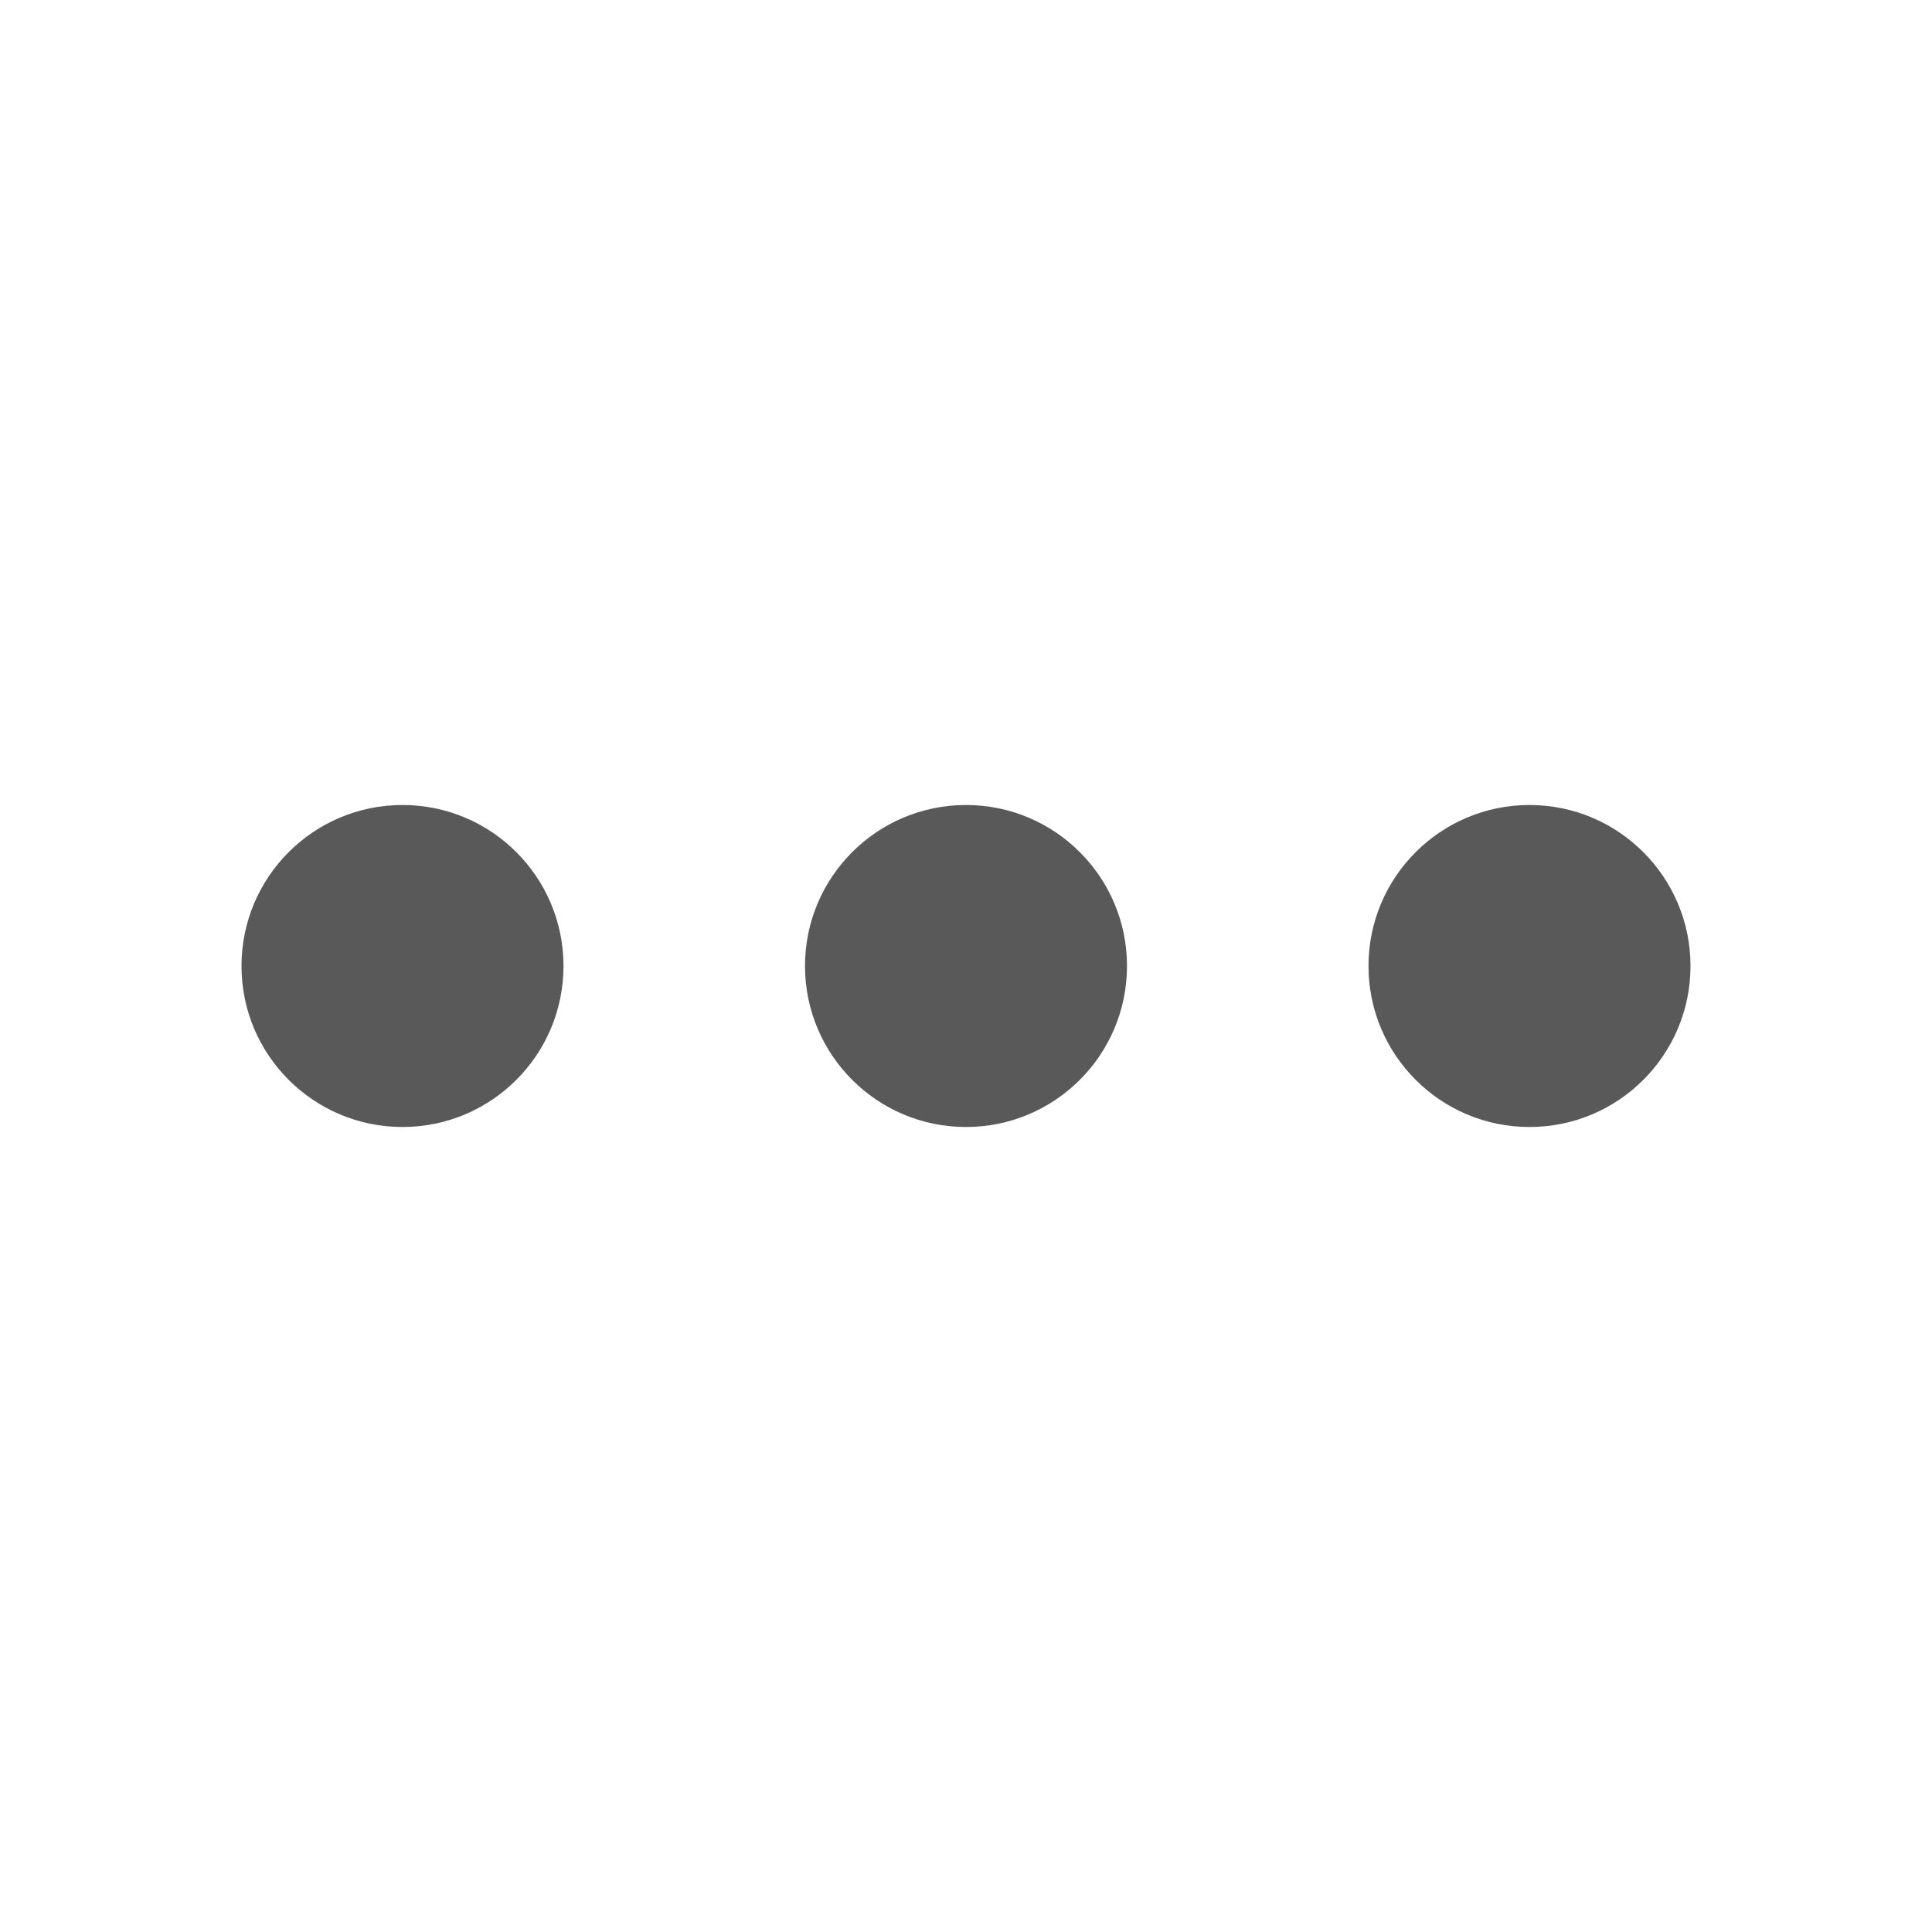
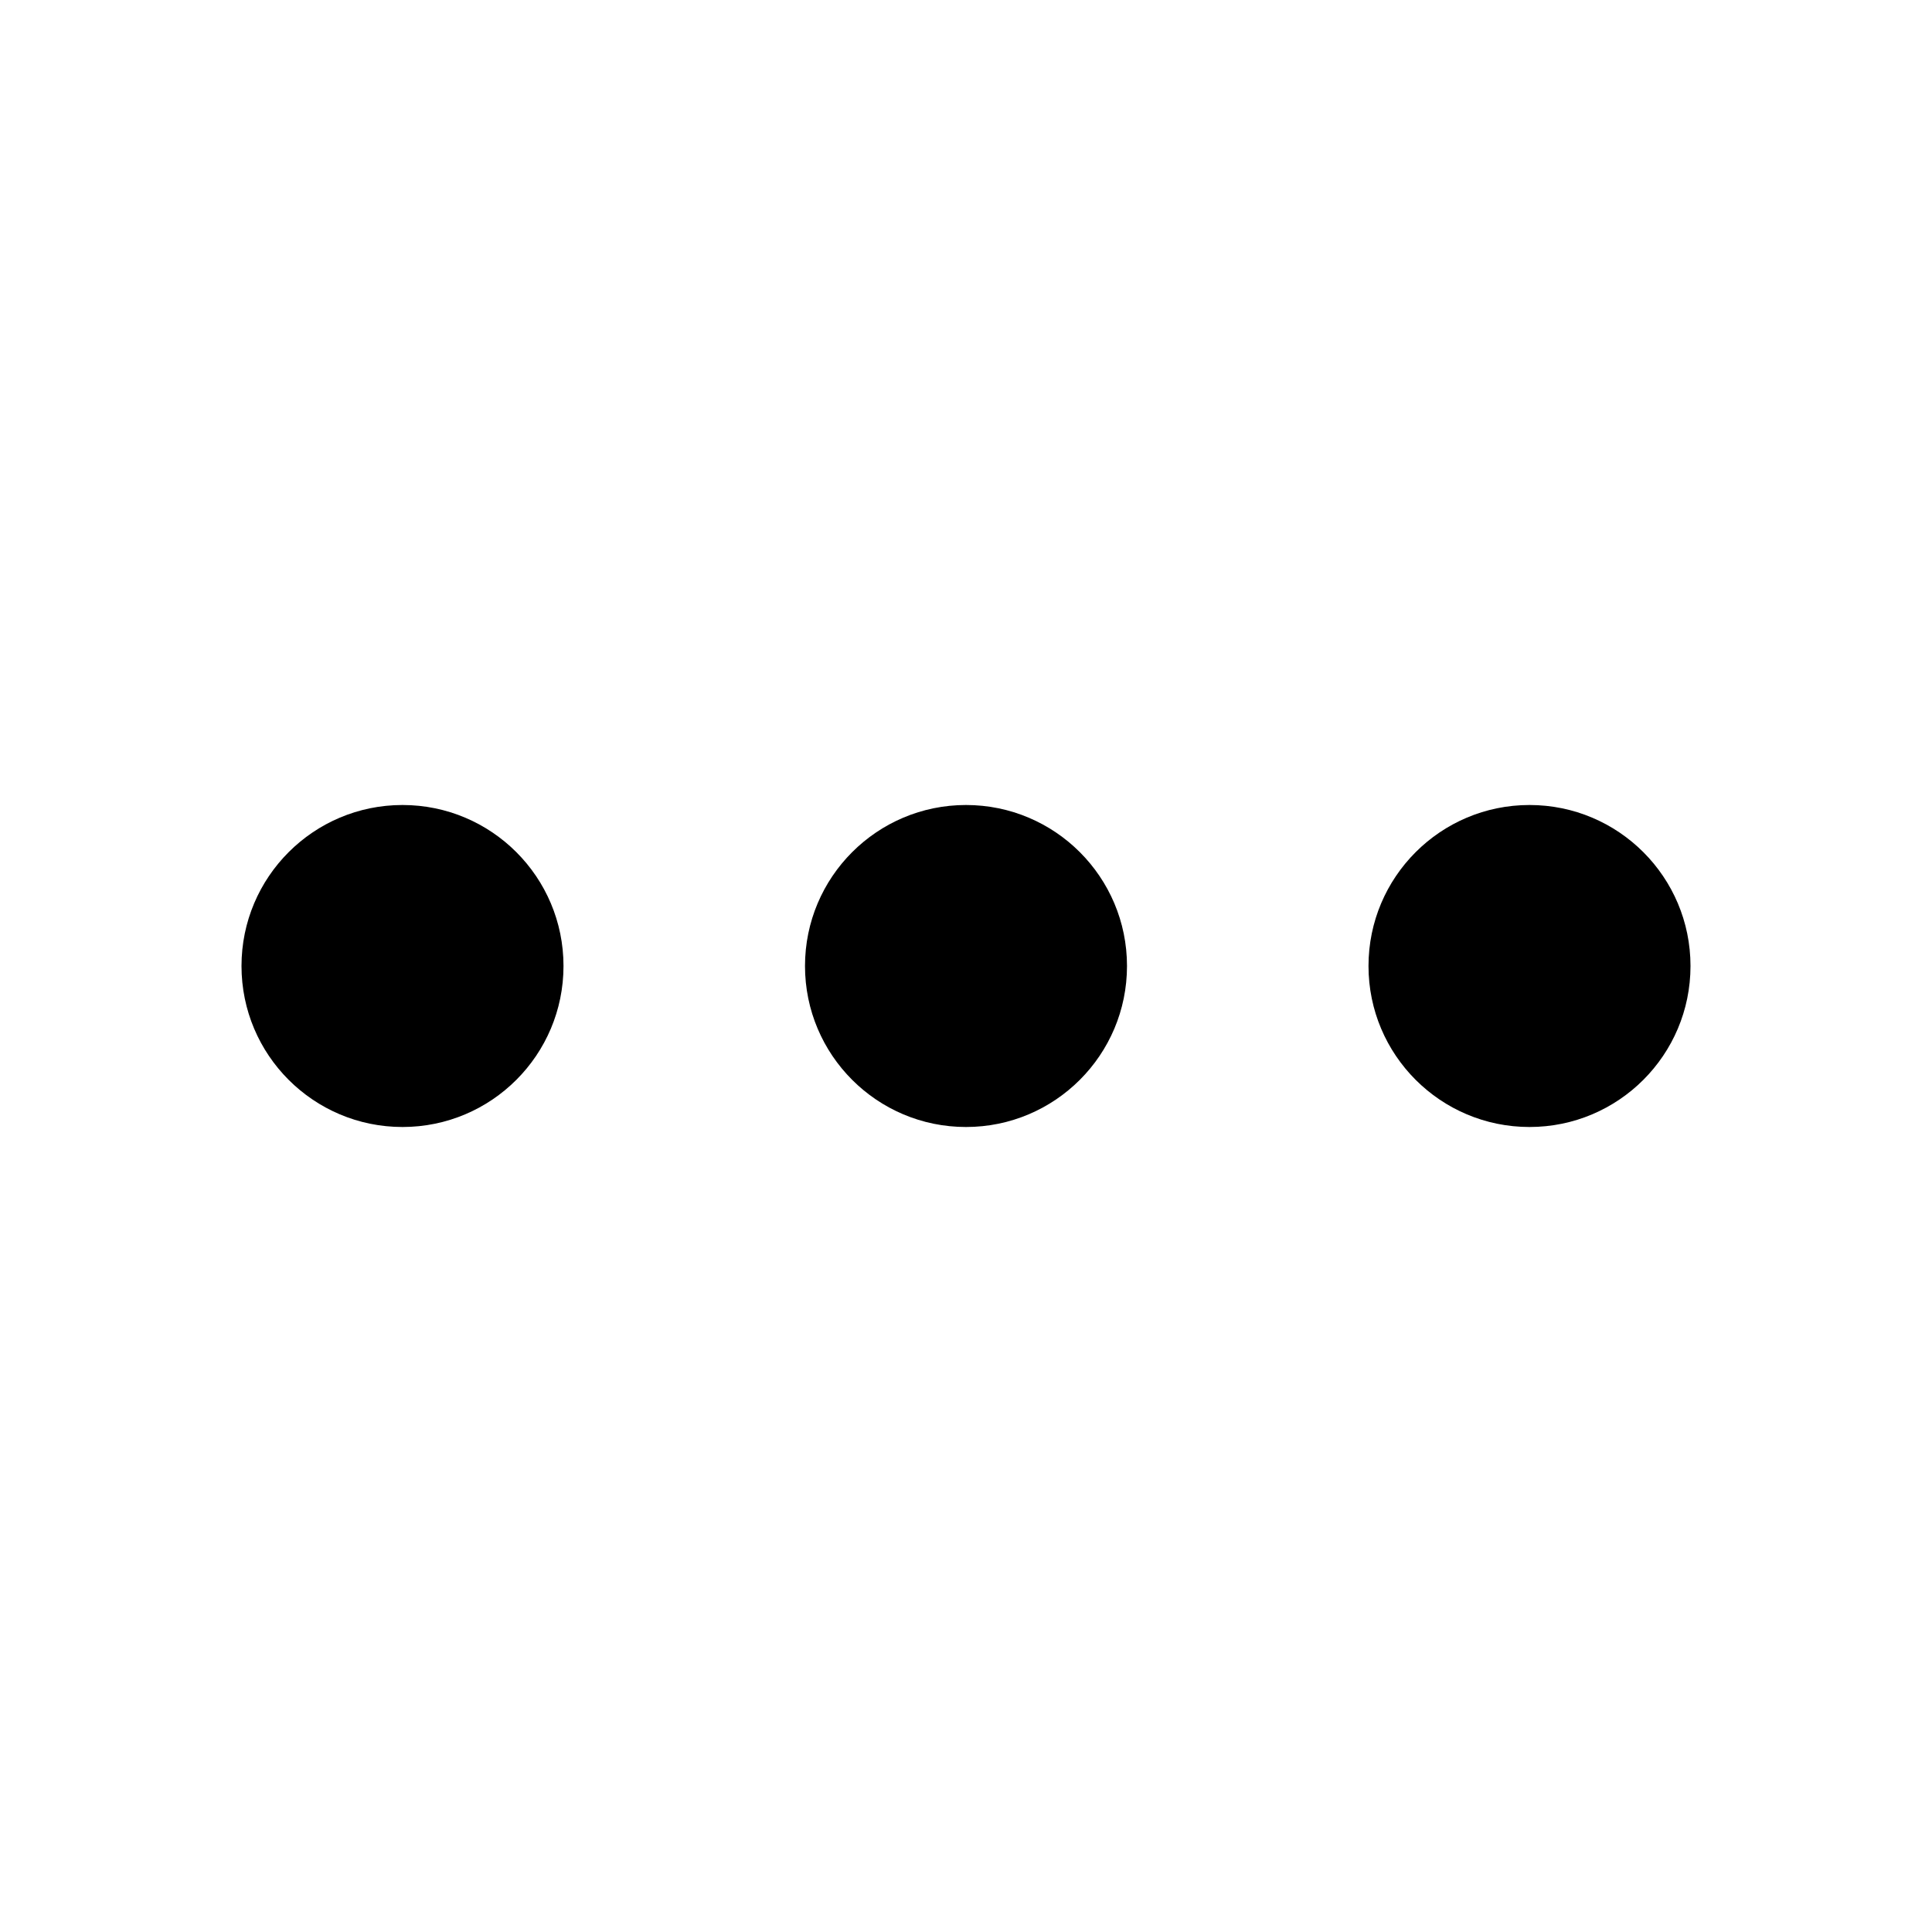
- <svg xmlns="http://www.w3.org/2000/svg" xmlns:xlink="http://www.w3.org/1999/xlink" class="icon icon--v_etc" width="24" height="24">
+ <svg xmlns="http://www.w3.org/2000/svg" xmlns:xlink="http://www.w3.org/1999/xlink" width="24" height="24">
  <defs>
    <symbol viewBox="0 0 24 24" id="v_etc">
      <path d="M5 14a2 2 0 100-4 2 2 0 000 4zM12 14a2 2 0 100-4 2 2 0 000 4zM19 14a2 2 0 100-4 2 2 0 000 4z" />
    </symbol>
  </defs>
-   <use xlink:href="#v_etc" fill="#595959" />
+   <use xlink:href="#v_etc" fill="currentColor" />
</svg>
